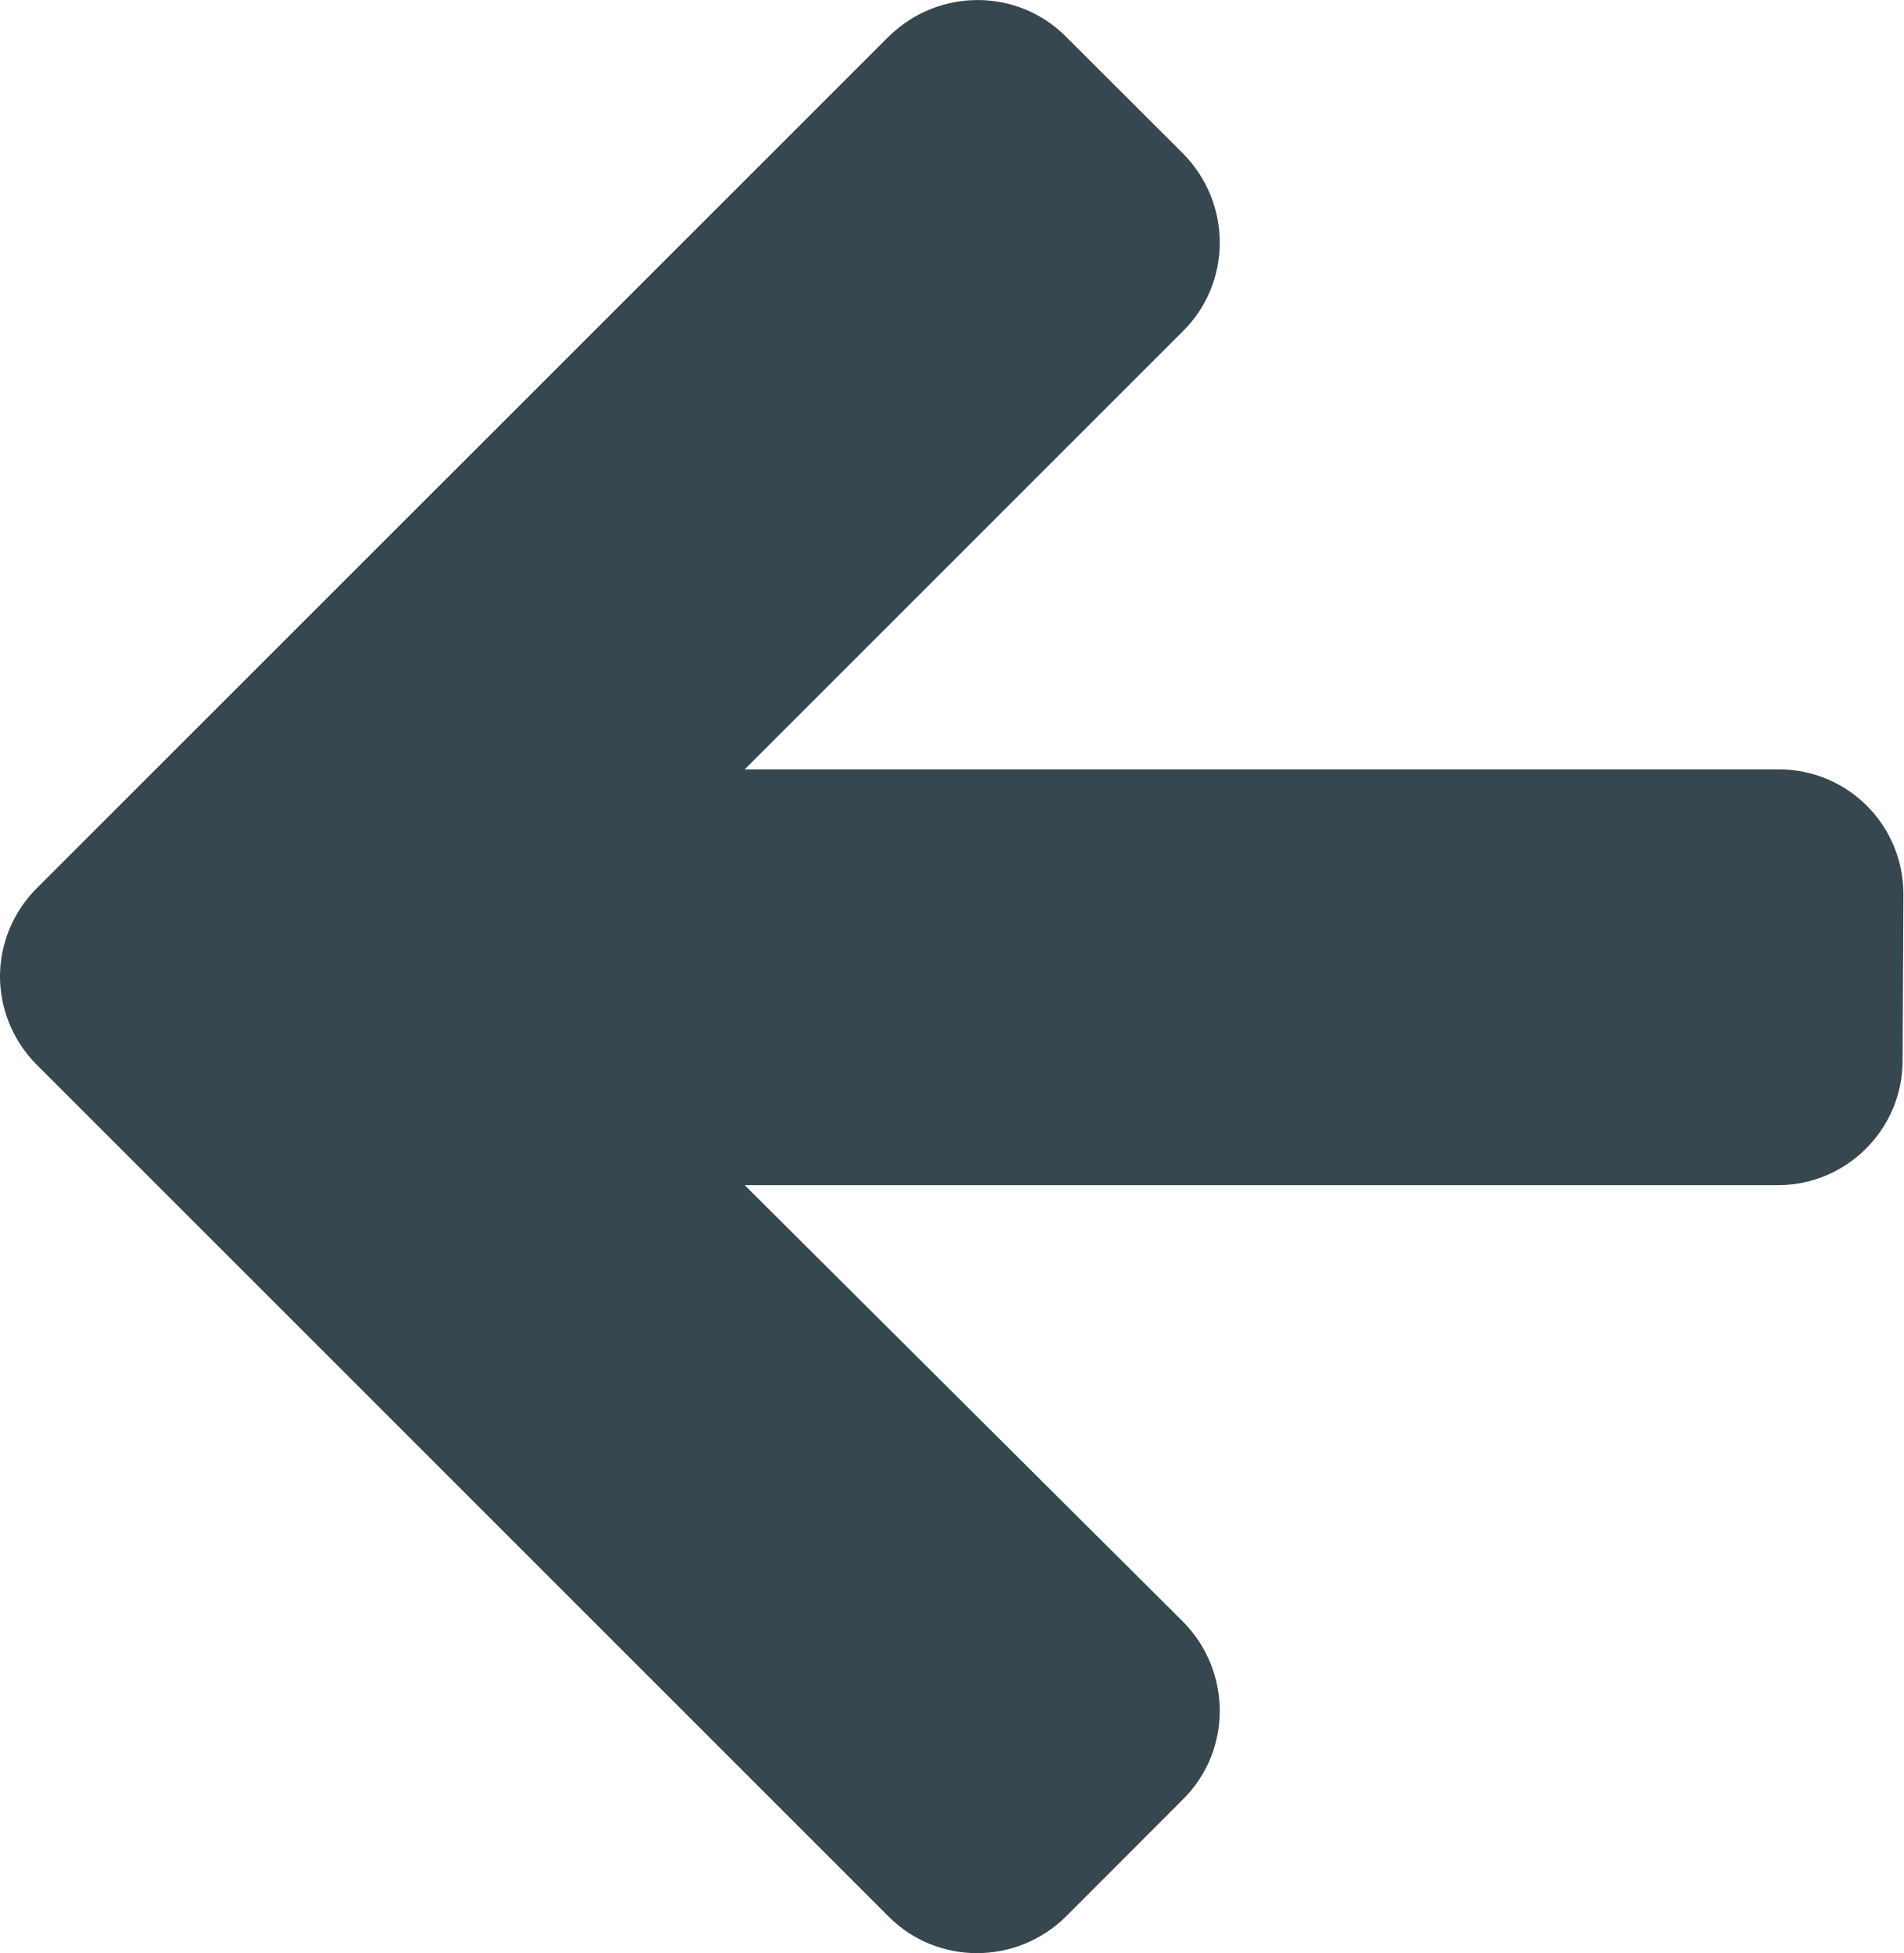
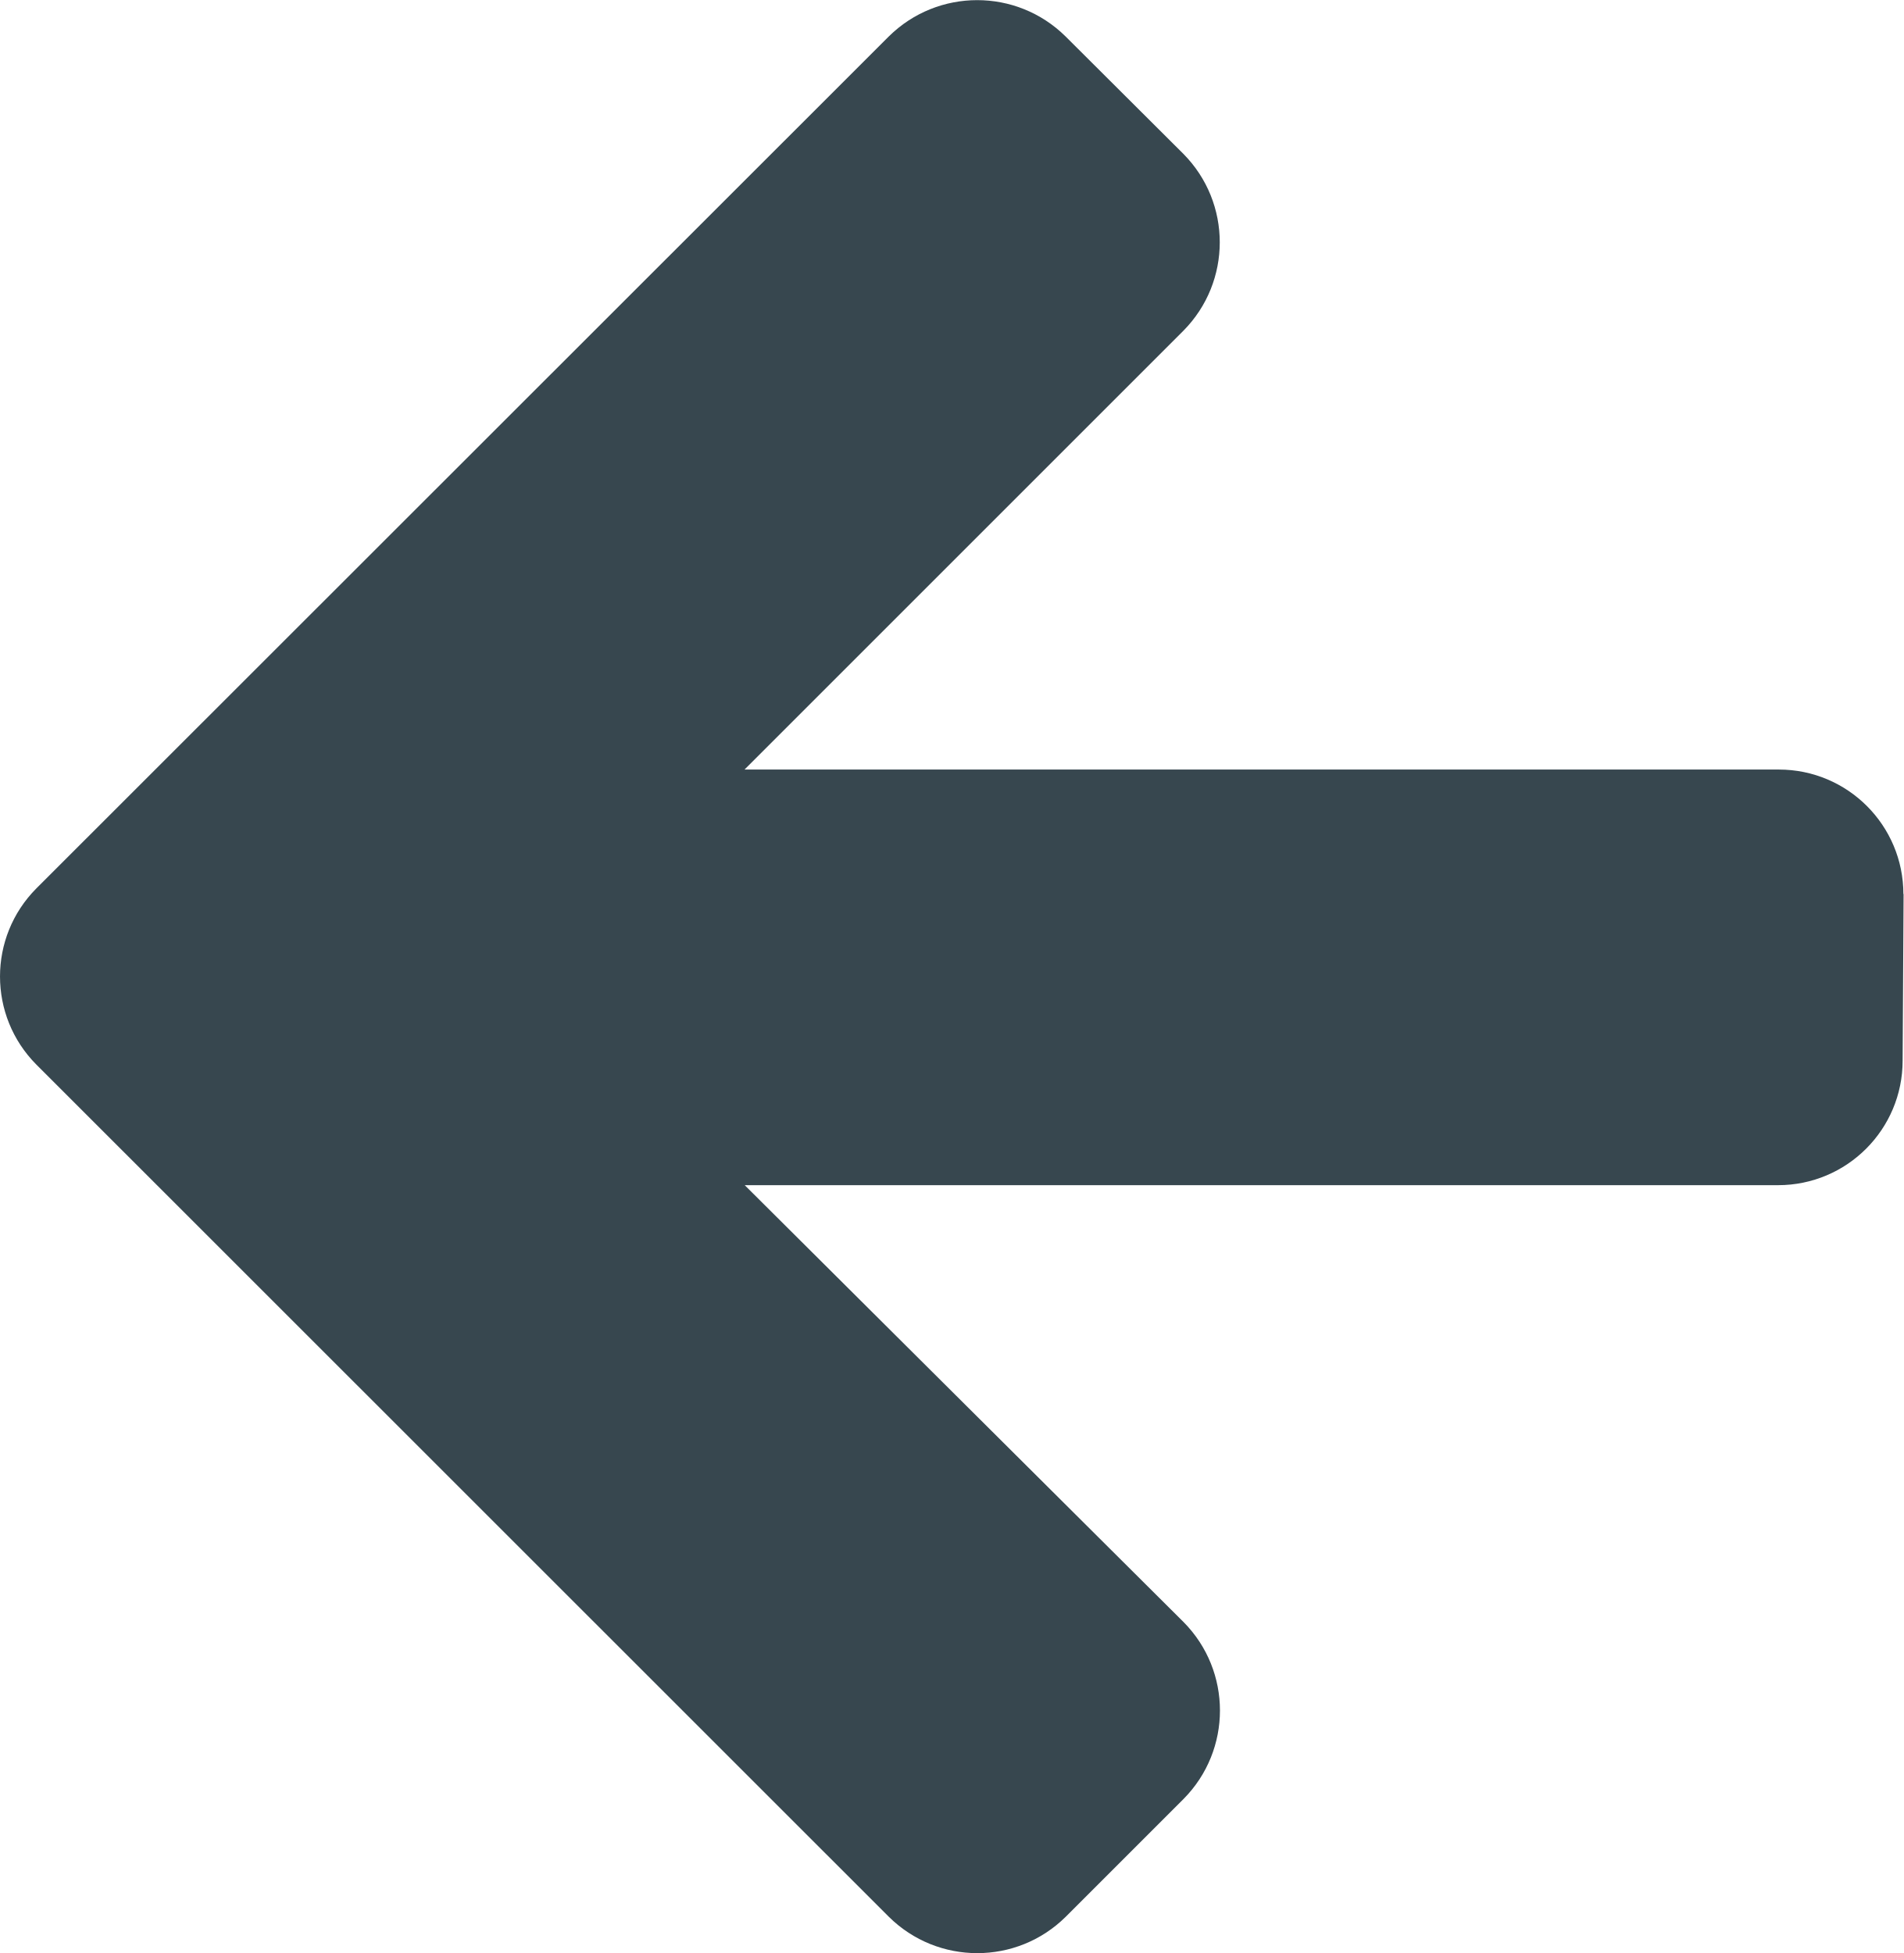
- <svg xmlns="http://www.w3.org/2000/svg" version="1.1" id="layer_1" x="0px" y="0px" viewBox="0 0 9.932 10.192" style="enable-background:new 0 0 9.932 10.192;" xml:space="preserve">
-   <path style="fill:#37474F;" d="M9.932,4.666c0-0.359-0.289-0.651-0.651-0.651H3.886l2.289-2.289c0.253-0.253,0.253-0.665,0-0.923L5.561,0.19c-0.253-0.253-0.665-0.253-0.923,0L0.191,4.636C0.065,4.763,0,4.929,0,5.096c0,0.166,0.065,0.333,0.191,0.46l4.447,4.447c0.253,0.253,0.665,0.253,0.923,0l0.614-0.615c0.253-0.253,0.253-0.665,0-0.923L3.886,6.185h5.391c0.359,0,0.651-0.292,0.651-0.651L9.932,4.666z" />
+ <svg xmlns="http://www.w3.org/2000/svg" viewBox="0 0 9.932 10.192">
+   <path d="M9.932 4.666a.65.65 0 0 0-.65-.65H3.885l2.29-2.29a.656.656 0 0 0 0-.923L5.56.19a.656.656 0 0 0-.922 0L.19 4.636a.652.652 0 0 0 0 .92l4.448 4.447a.656.656 0 0 0 .923 0l.615-.615a.656.656 0 0 0 0-.923l-2.29-2.28h5.392c.36 0 .65-.292.65-.65l.005-.87z" fill="#37474f" />
</svg>
